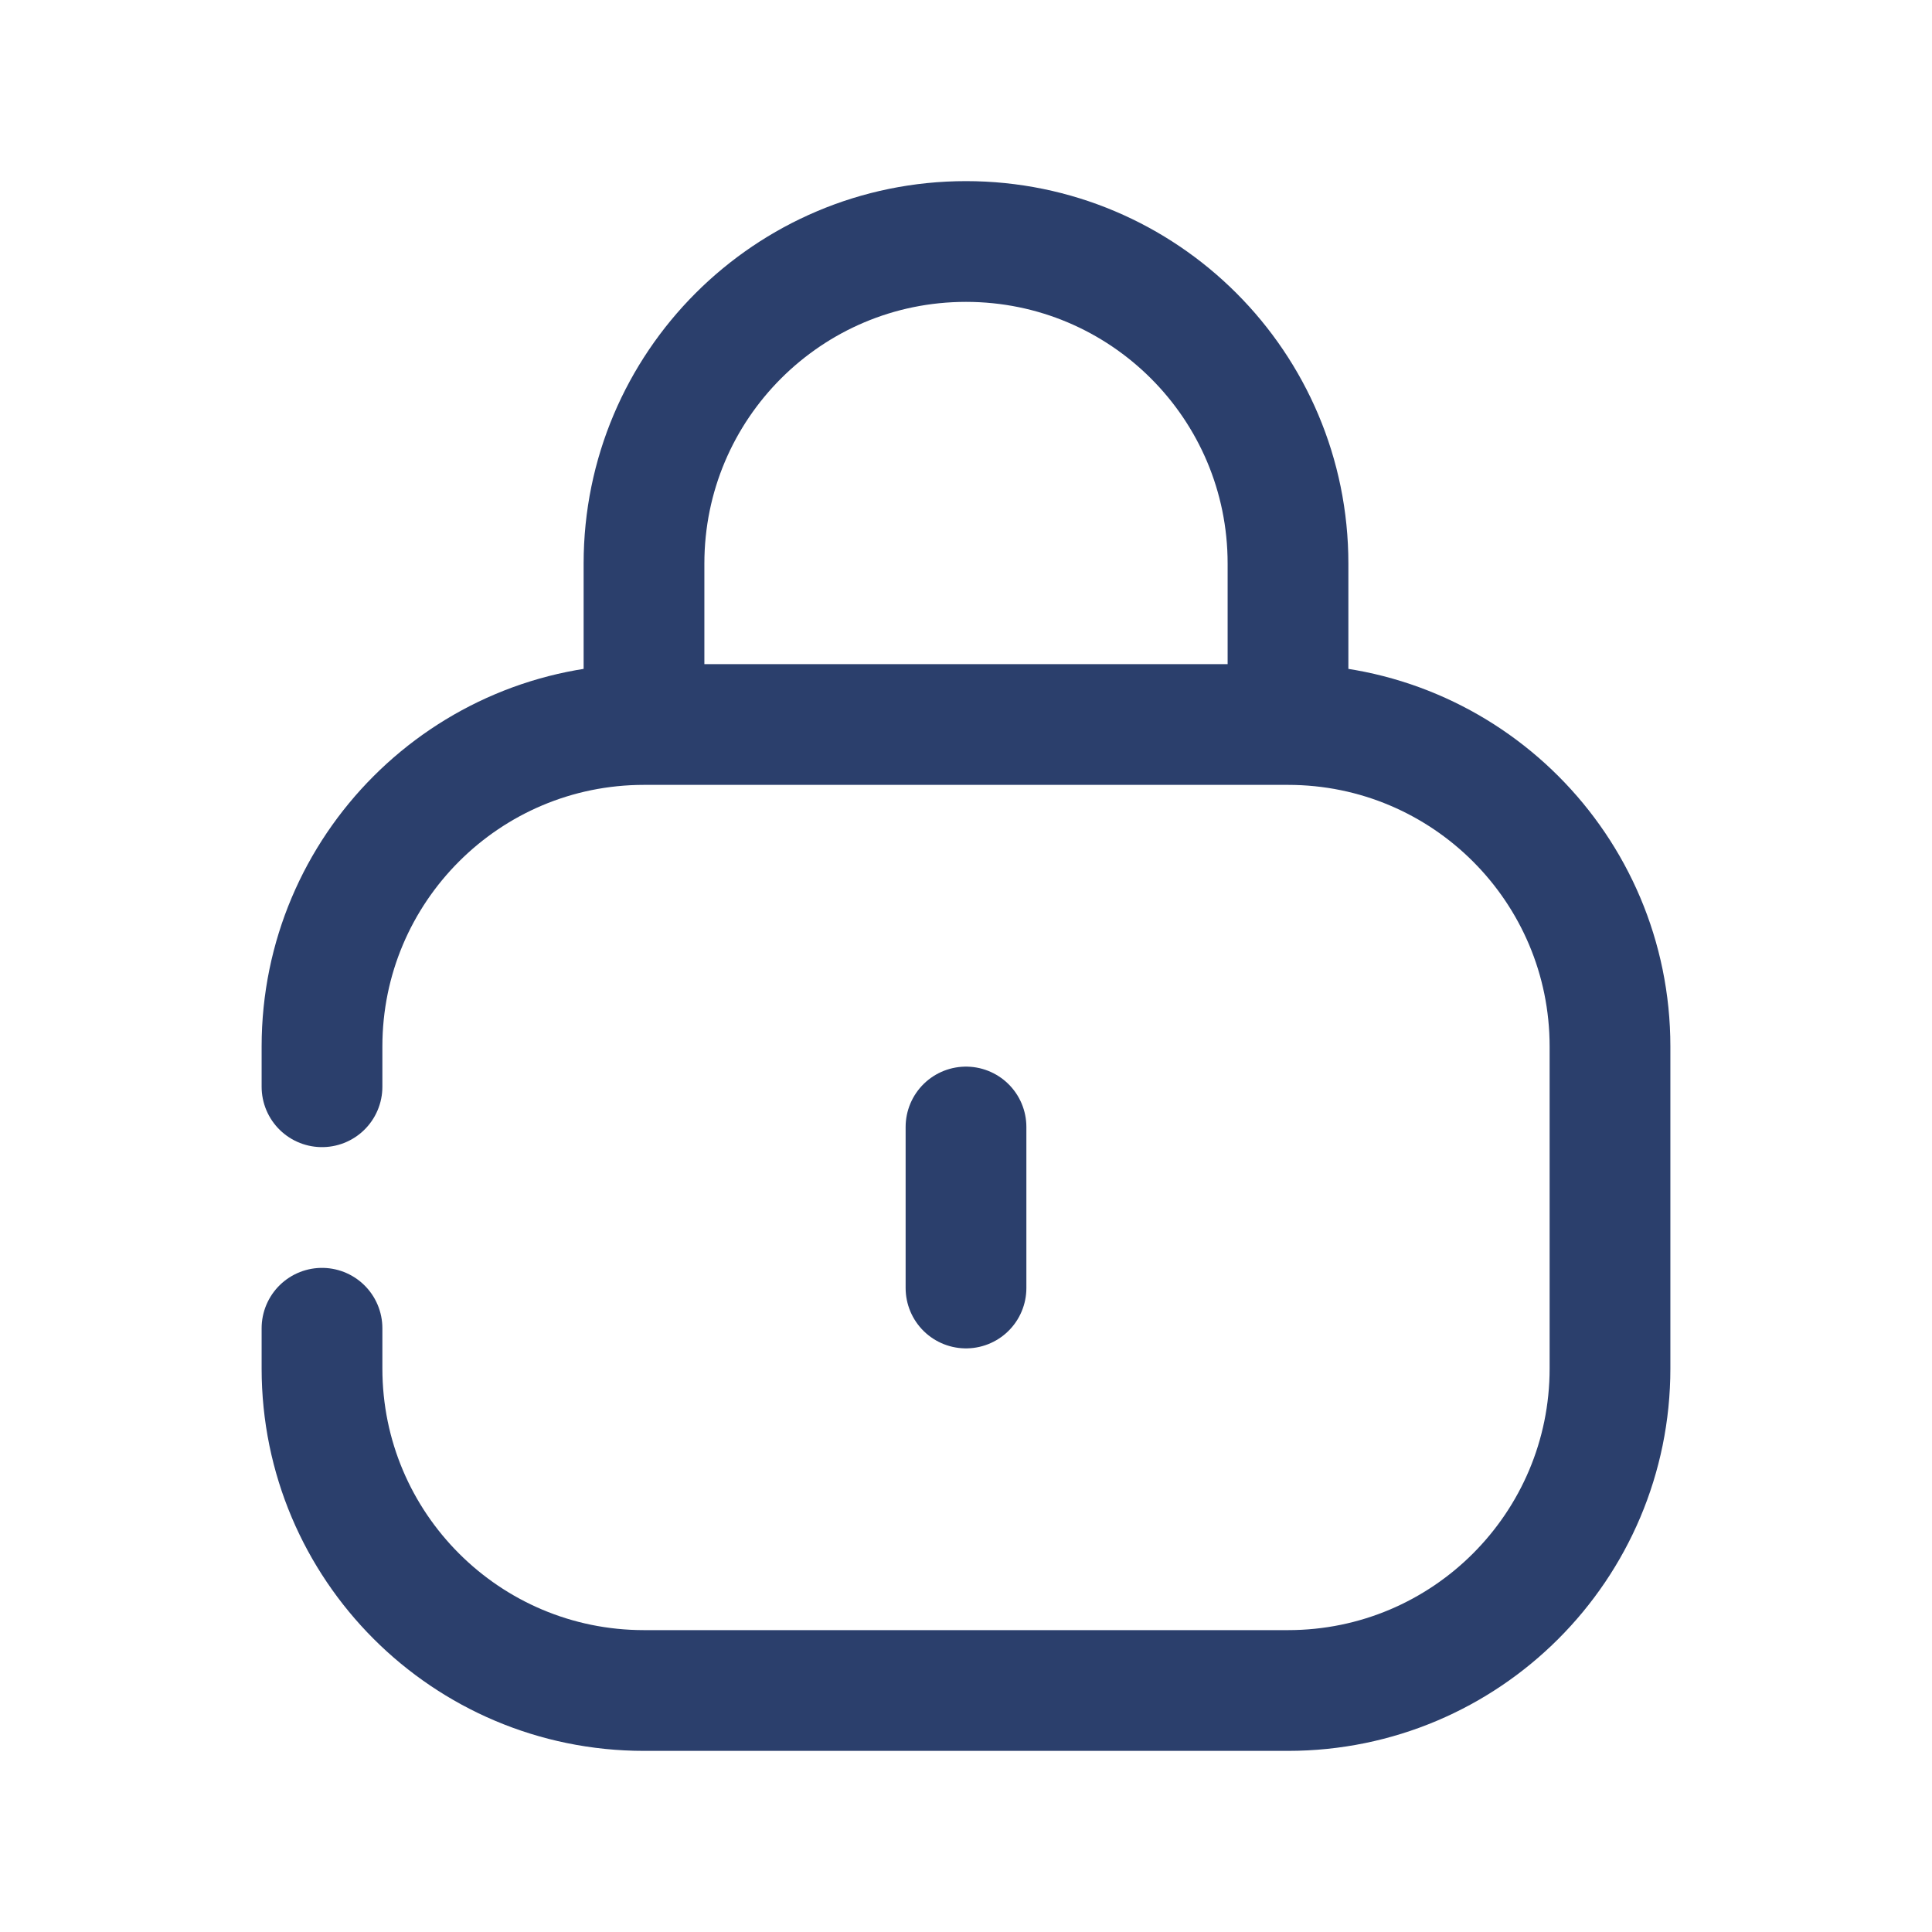
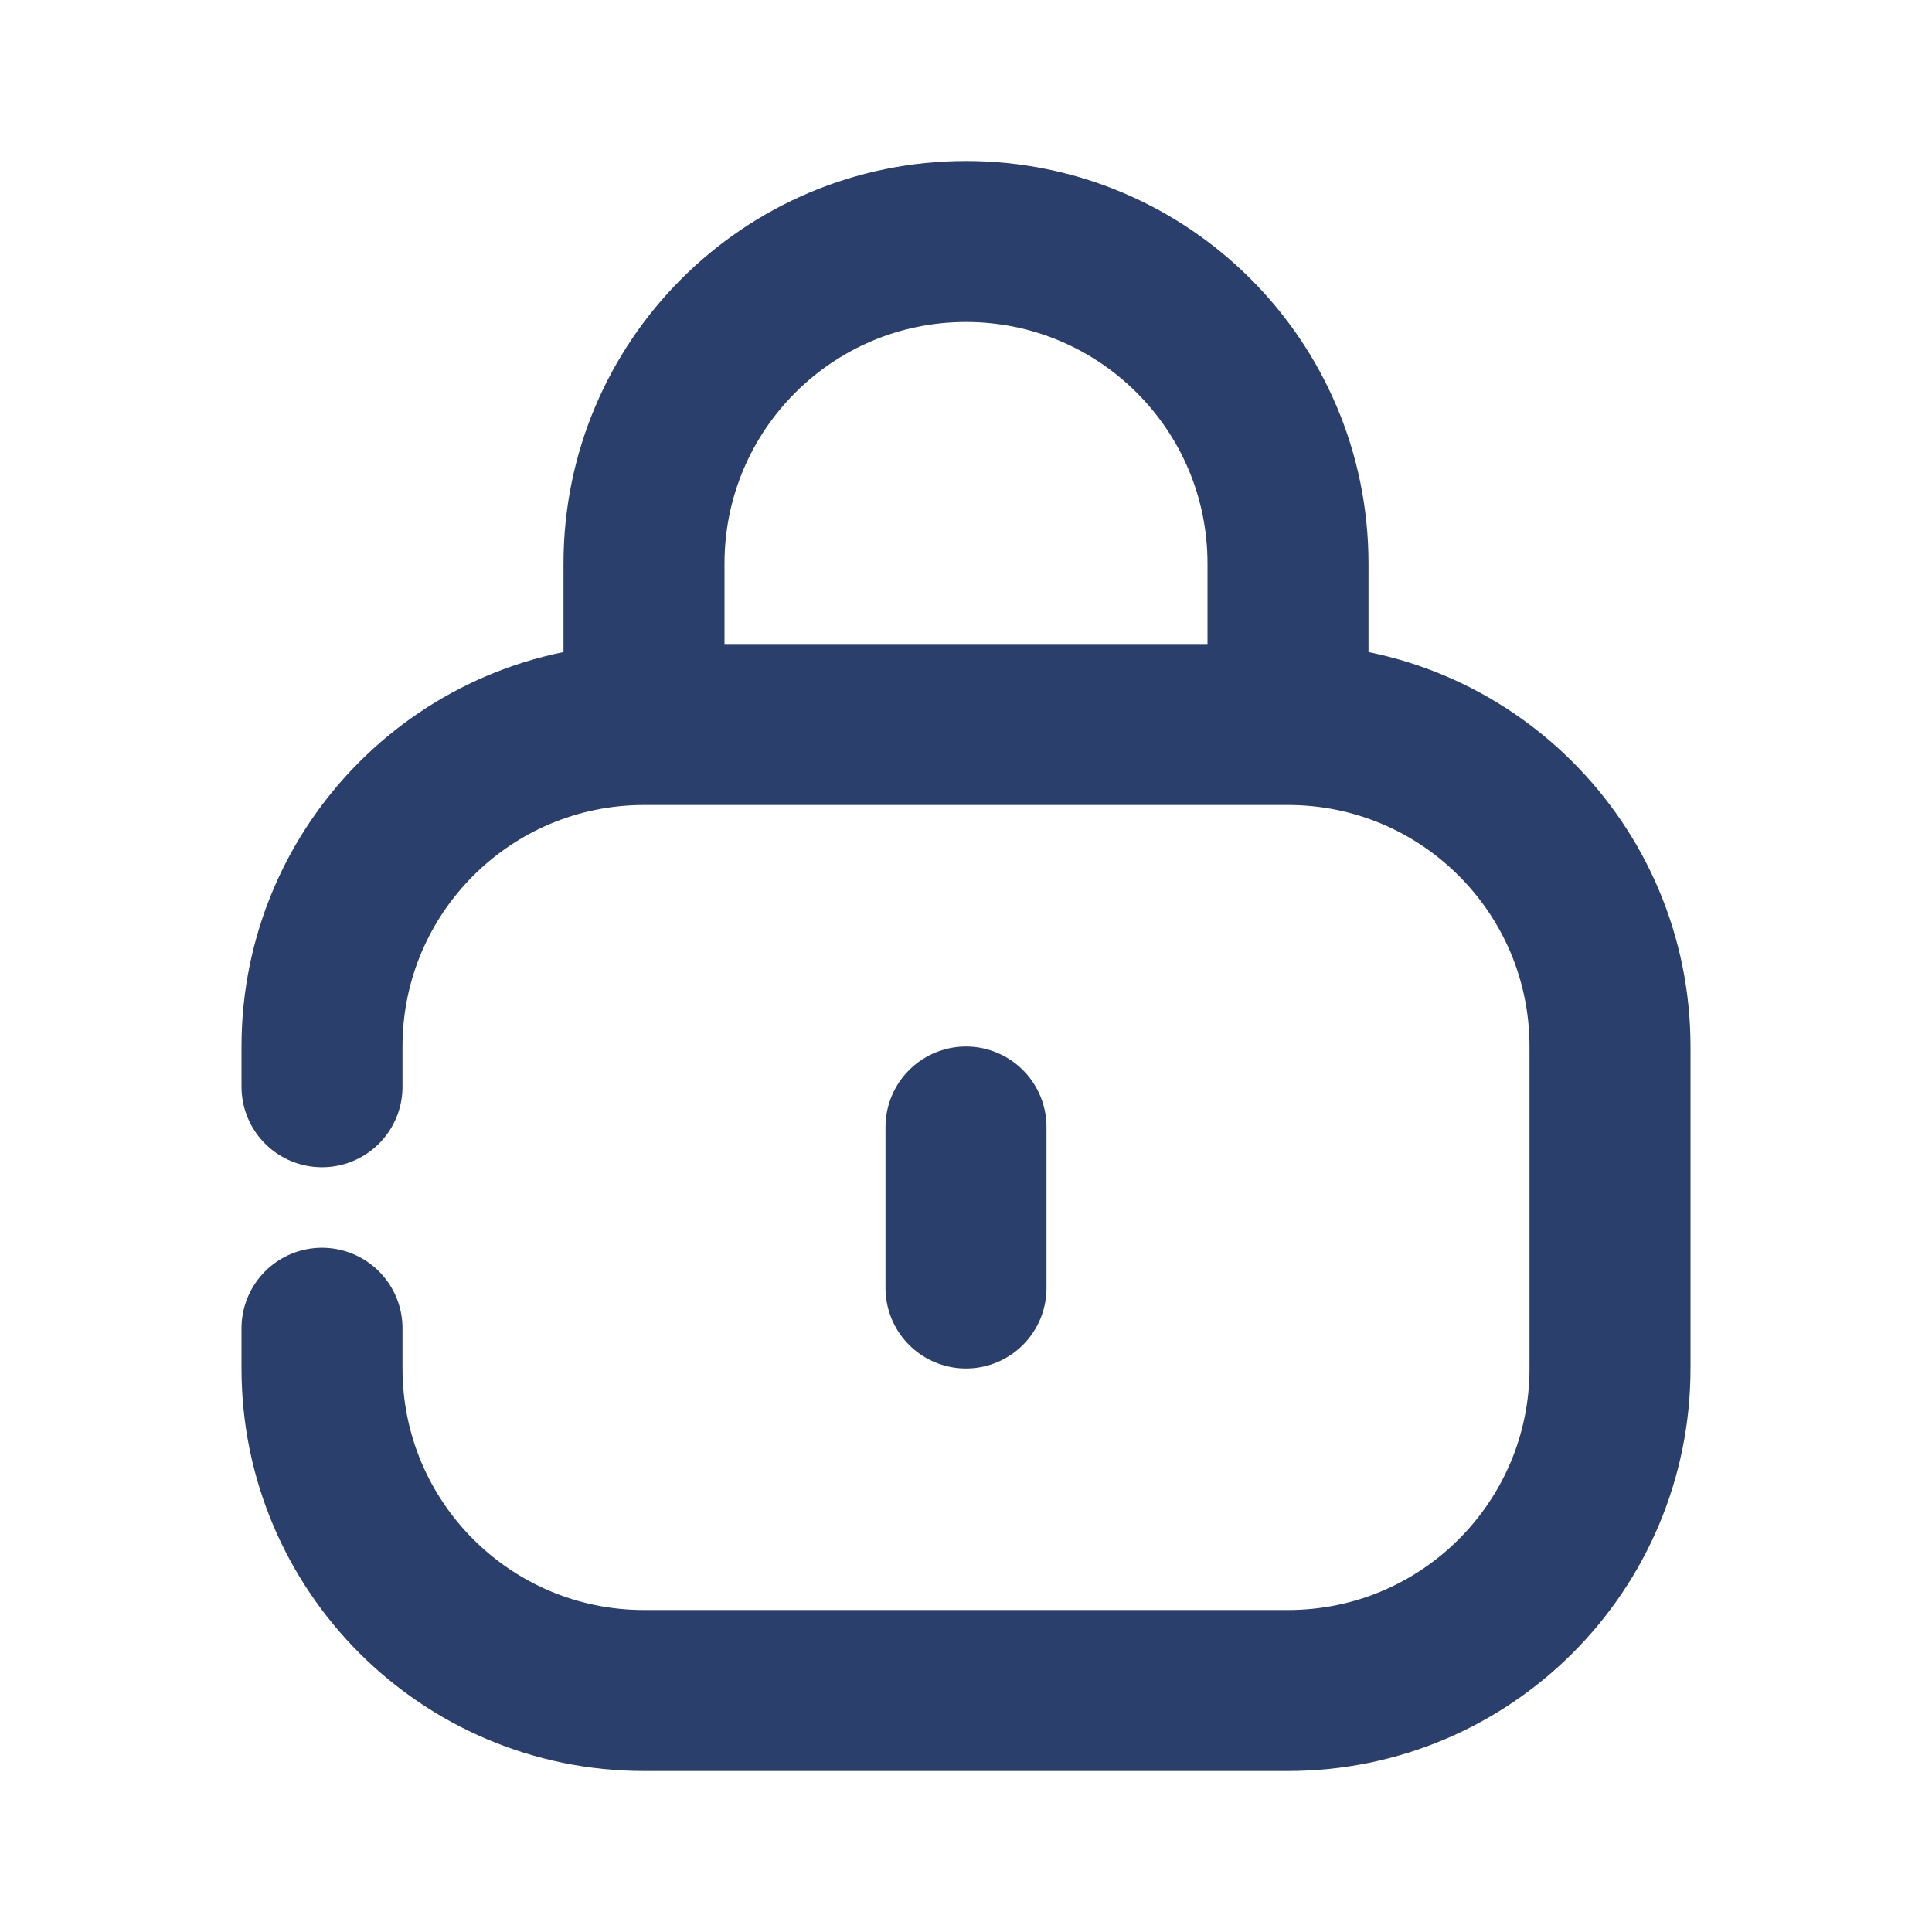
<svg xmlns="http://www.w3.org/2000/svg" width="24" height="24" viewBox="0 0 24 24" fill="none">
-   <path d="M4 13.5V13C4 10.791 5.791 9 8 9H16C18.209 9 20 10.791 20 13V17C20 19.209 18.209 21 16 21H8C5.791 21 4 19.209 4 17V16.5" stroke="#2B3F6C" stroke-width="1.5" stroke-linecap="round" />
-   <path d="M12 16L12 14" stroke="#2B3F6C" stroke-width="1.5" stroke-linecap="round" stroke-linejoin="round" />
-   <path d="M16 9V7C16 4.791 14.209 3 12 3V3C9.791 3 8 4.791 8 7L8 9" stroke="#2B3F6C" stroke-width="1.5" />
+   <path d="M4 13.5V13C4 10.791 5.791 9 8 9H16C18.209 9 20 10.791 20 13V17C20 19.209 18.209 21 16 21H8C5.791 21 4 19.209 4 17V16.5" stroke="#2B3F6C" stroke-width="2" stroke-linecap="round" />
+   <path d="M12 16L12 14" stroke="#2B3F6C" stroke-width="2" stroke-linecap="round" stroke-linejoin="round" />
+   <path d="M16 9V7C16 4.791 14.209 3 12 3V3C9.791 3 8 4.791 8 7L8 9" stroke="#2B3F6C" stroke-width="2" />
</svg>
